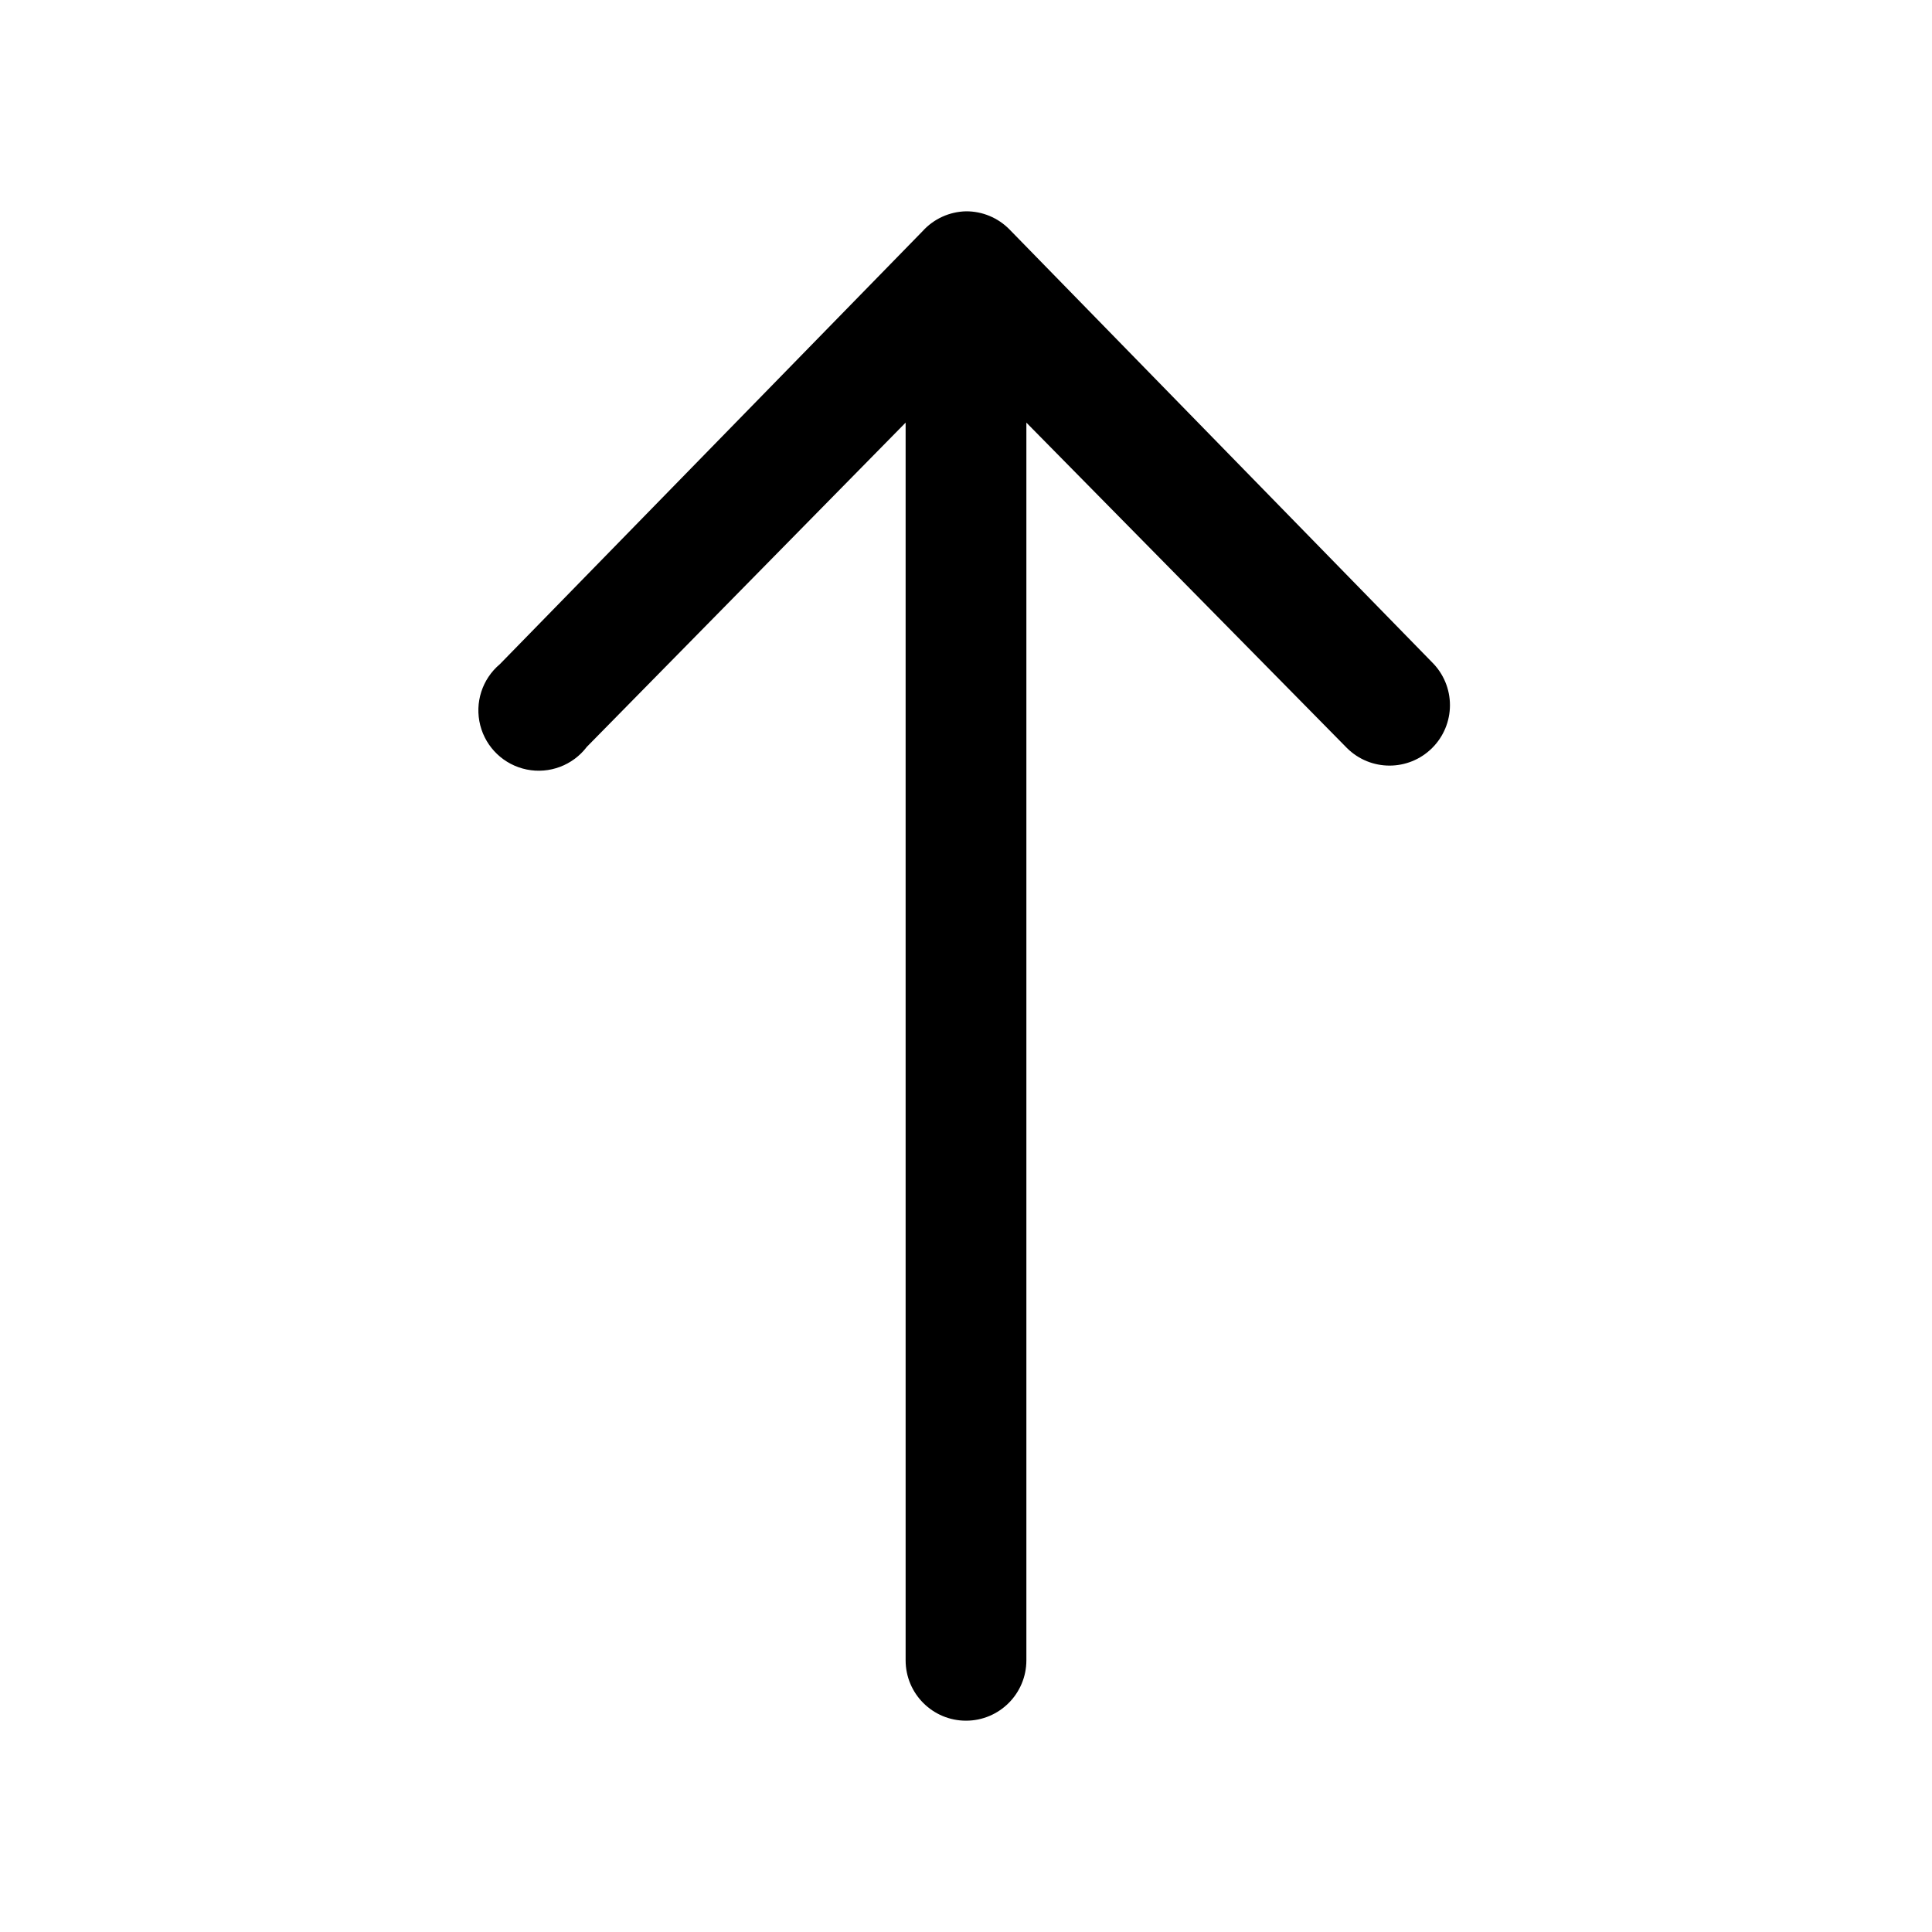
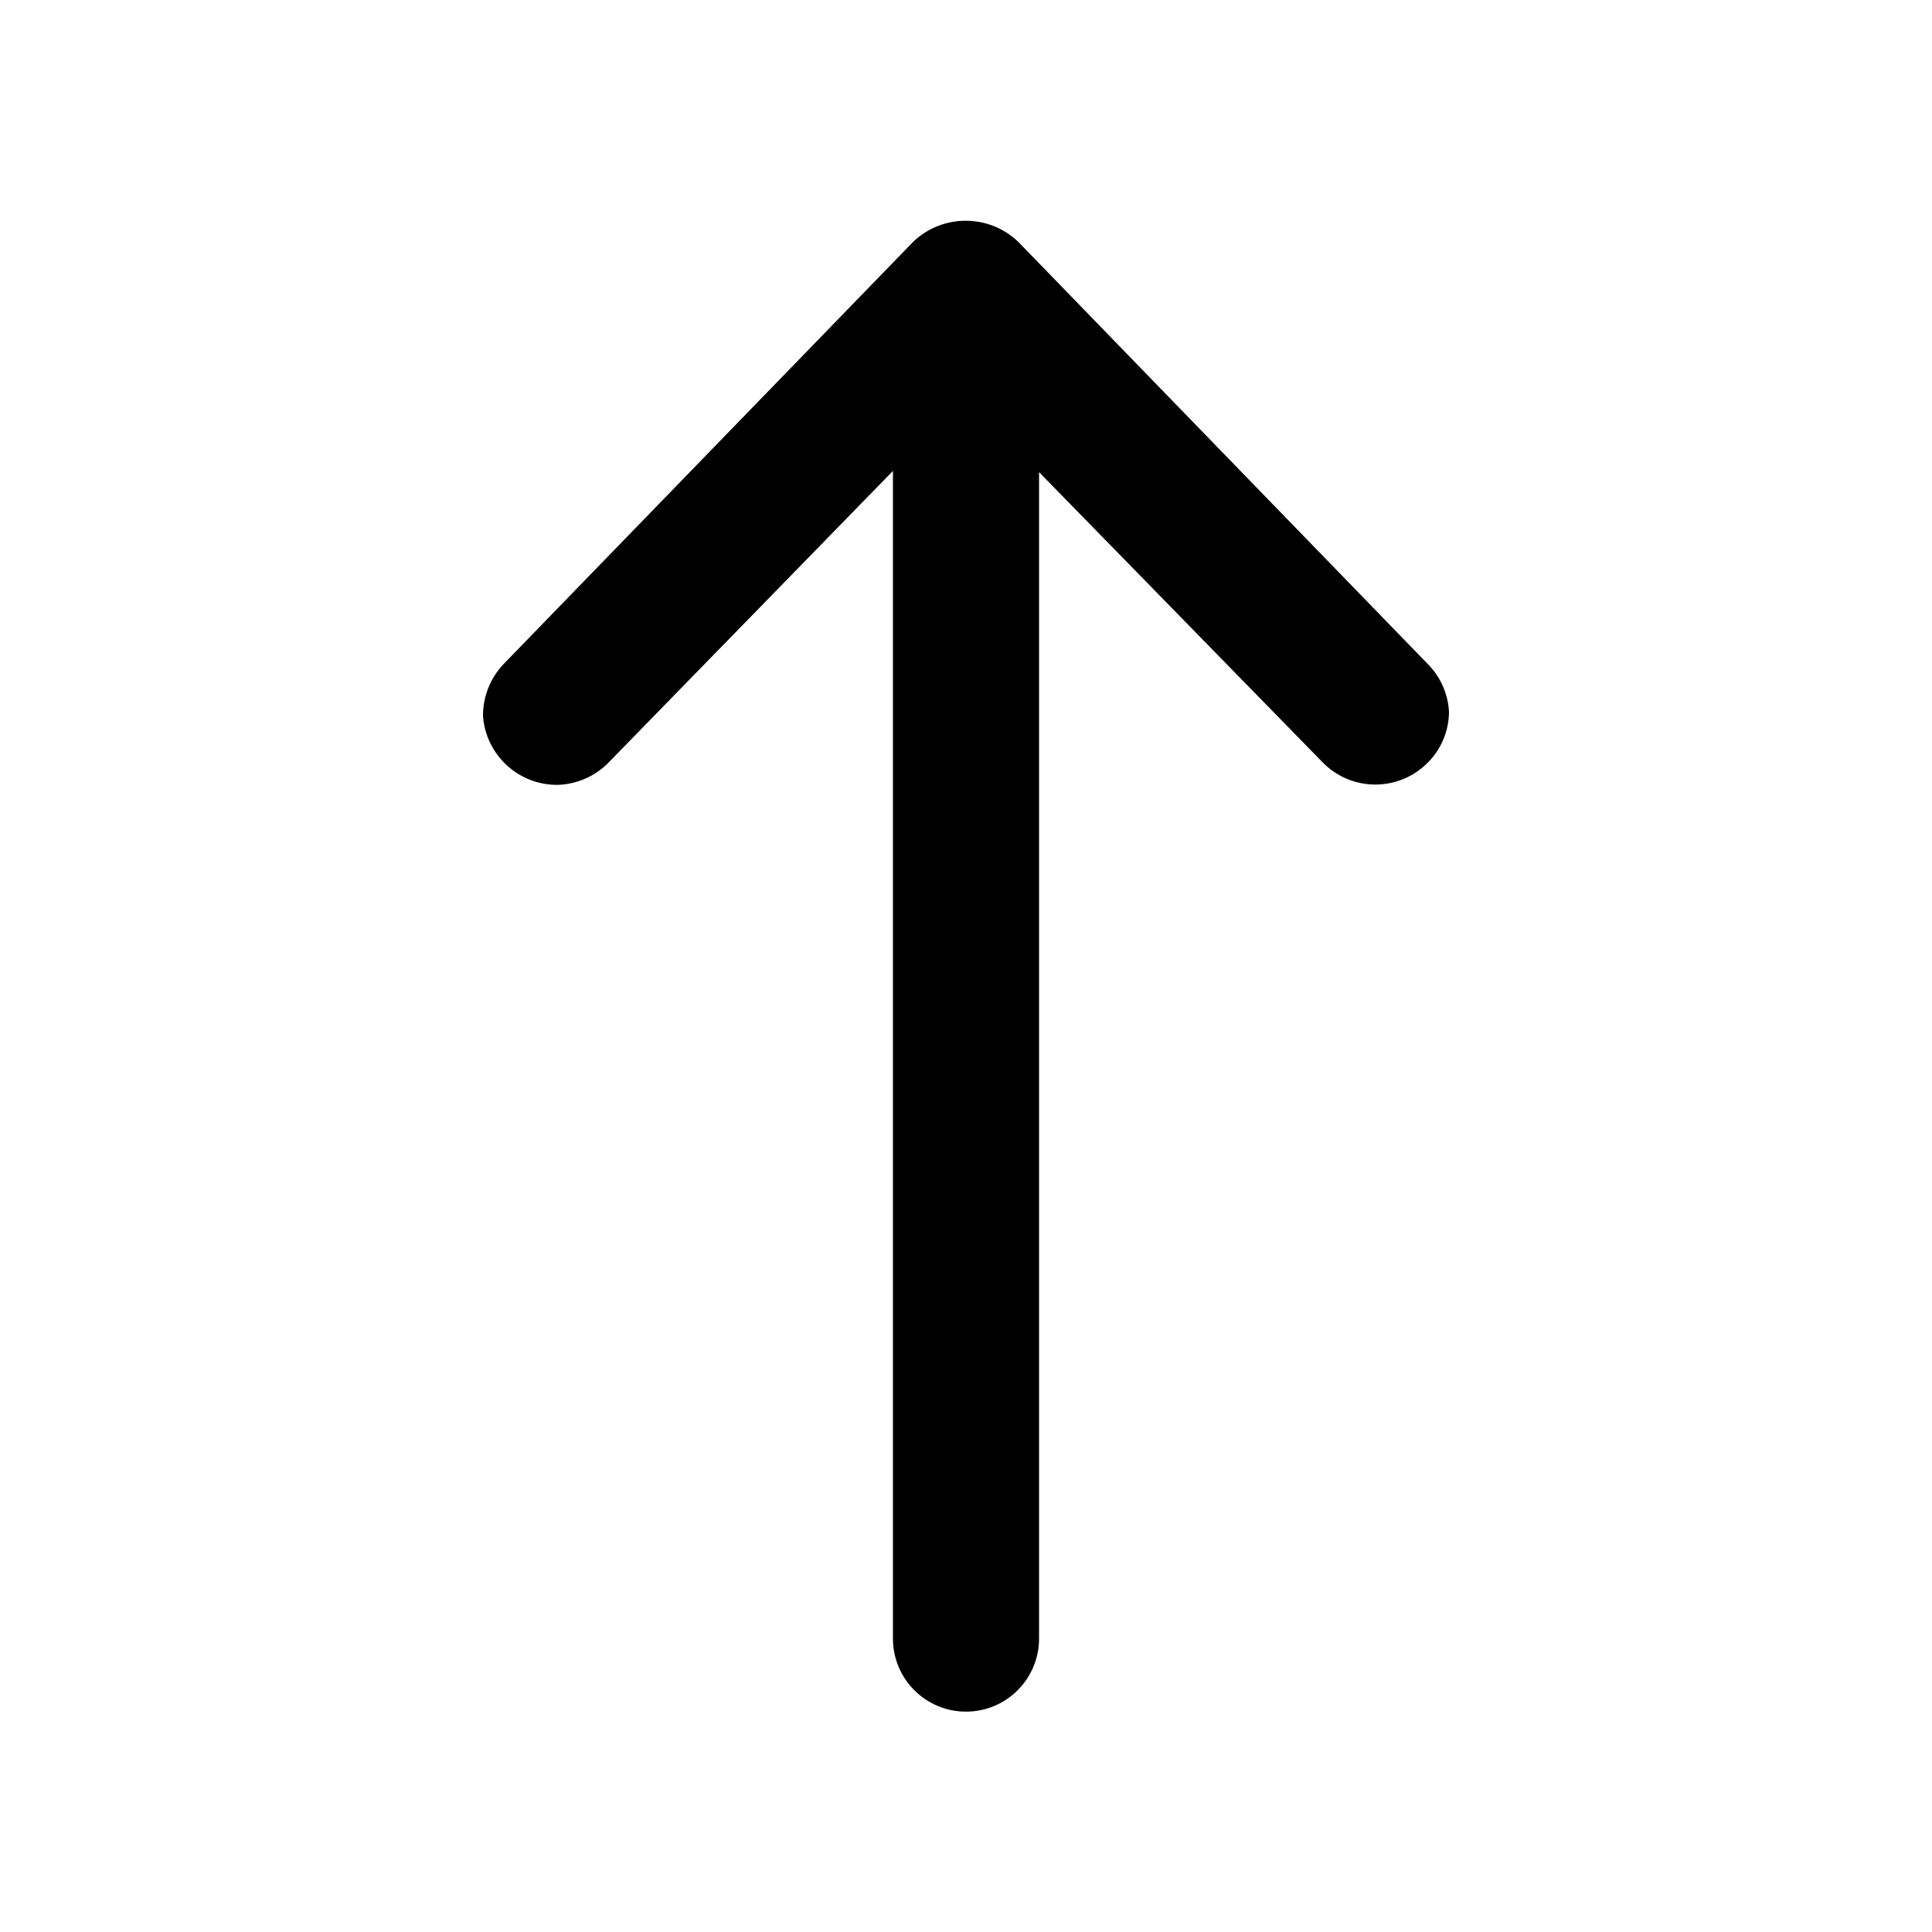
<svg xmlns="http://www.w3.org/2000/svg" aria-hidden="true" viewBox="0 0 32 32">
-   <path fill="currentColor" d="M16 28.5a1 1 0 01-1-1V7l-5.28 5.37A1 1 0 118.28 11l7-7.17A1 1 0 0116 3.5a1 1 0 01.72.3l7 7.17a1 1 0 010 1.42 1 1 0 01-1.41 0L17 7v20.5a1 1 0 01-1 1z" />
+   <path d="M23.65 11l-6.79-7a1.26 1.26 0 00-1.73 0l-6.79 7a1.24 1.24 0 00-.34.86A1.23 1.23 0 009.23 13a1.23 1.23 0 00.85-.37l4.71-4.83v19.34a1.21 1.21 0 102.42 0V7.82l4.71 4.82a1.22 1.22 0 001.72 0 1.2 1.2 0 00.36-.85 1.21 1.21 0 00-.35-.79z" />
</svg>
